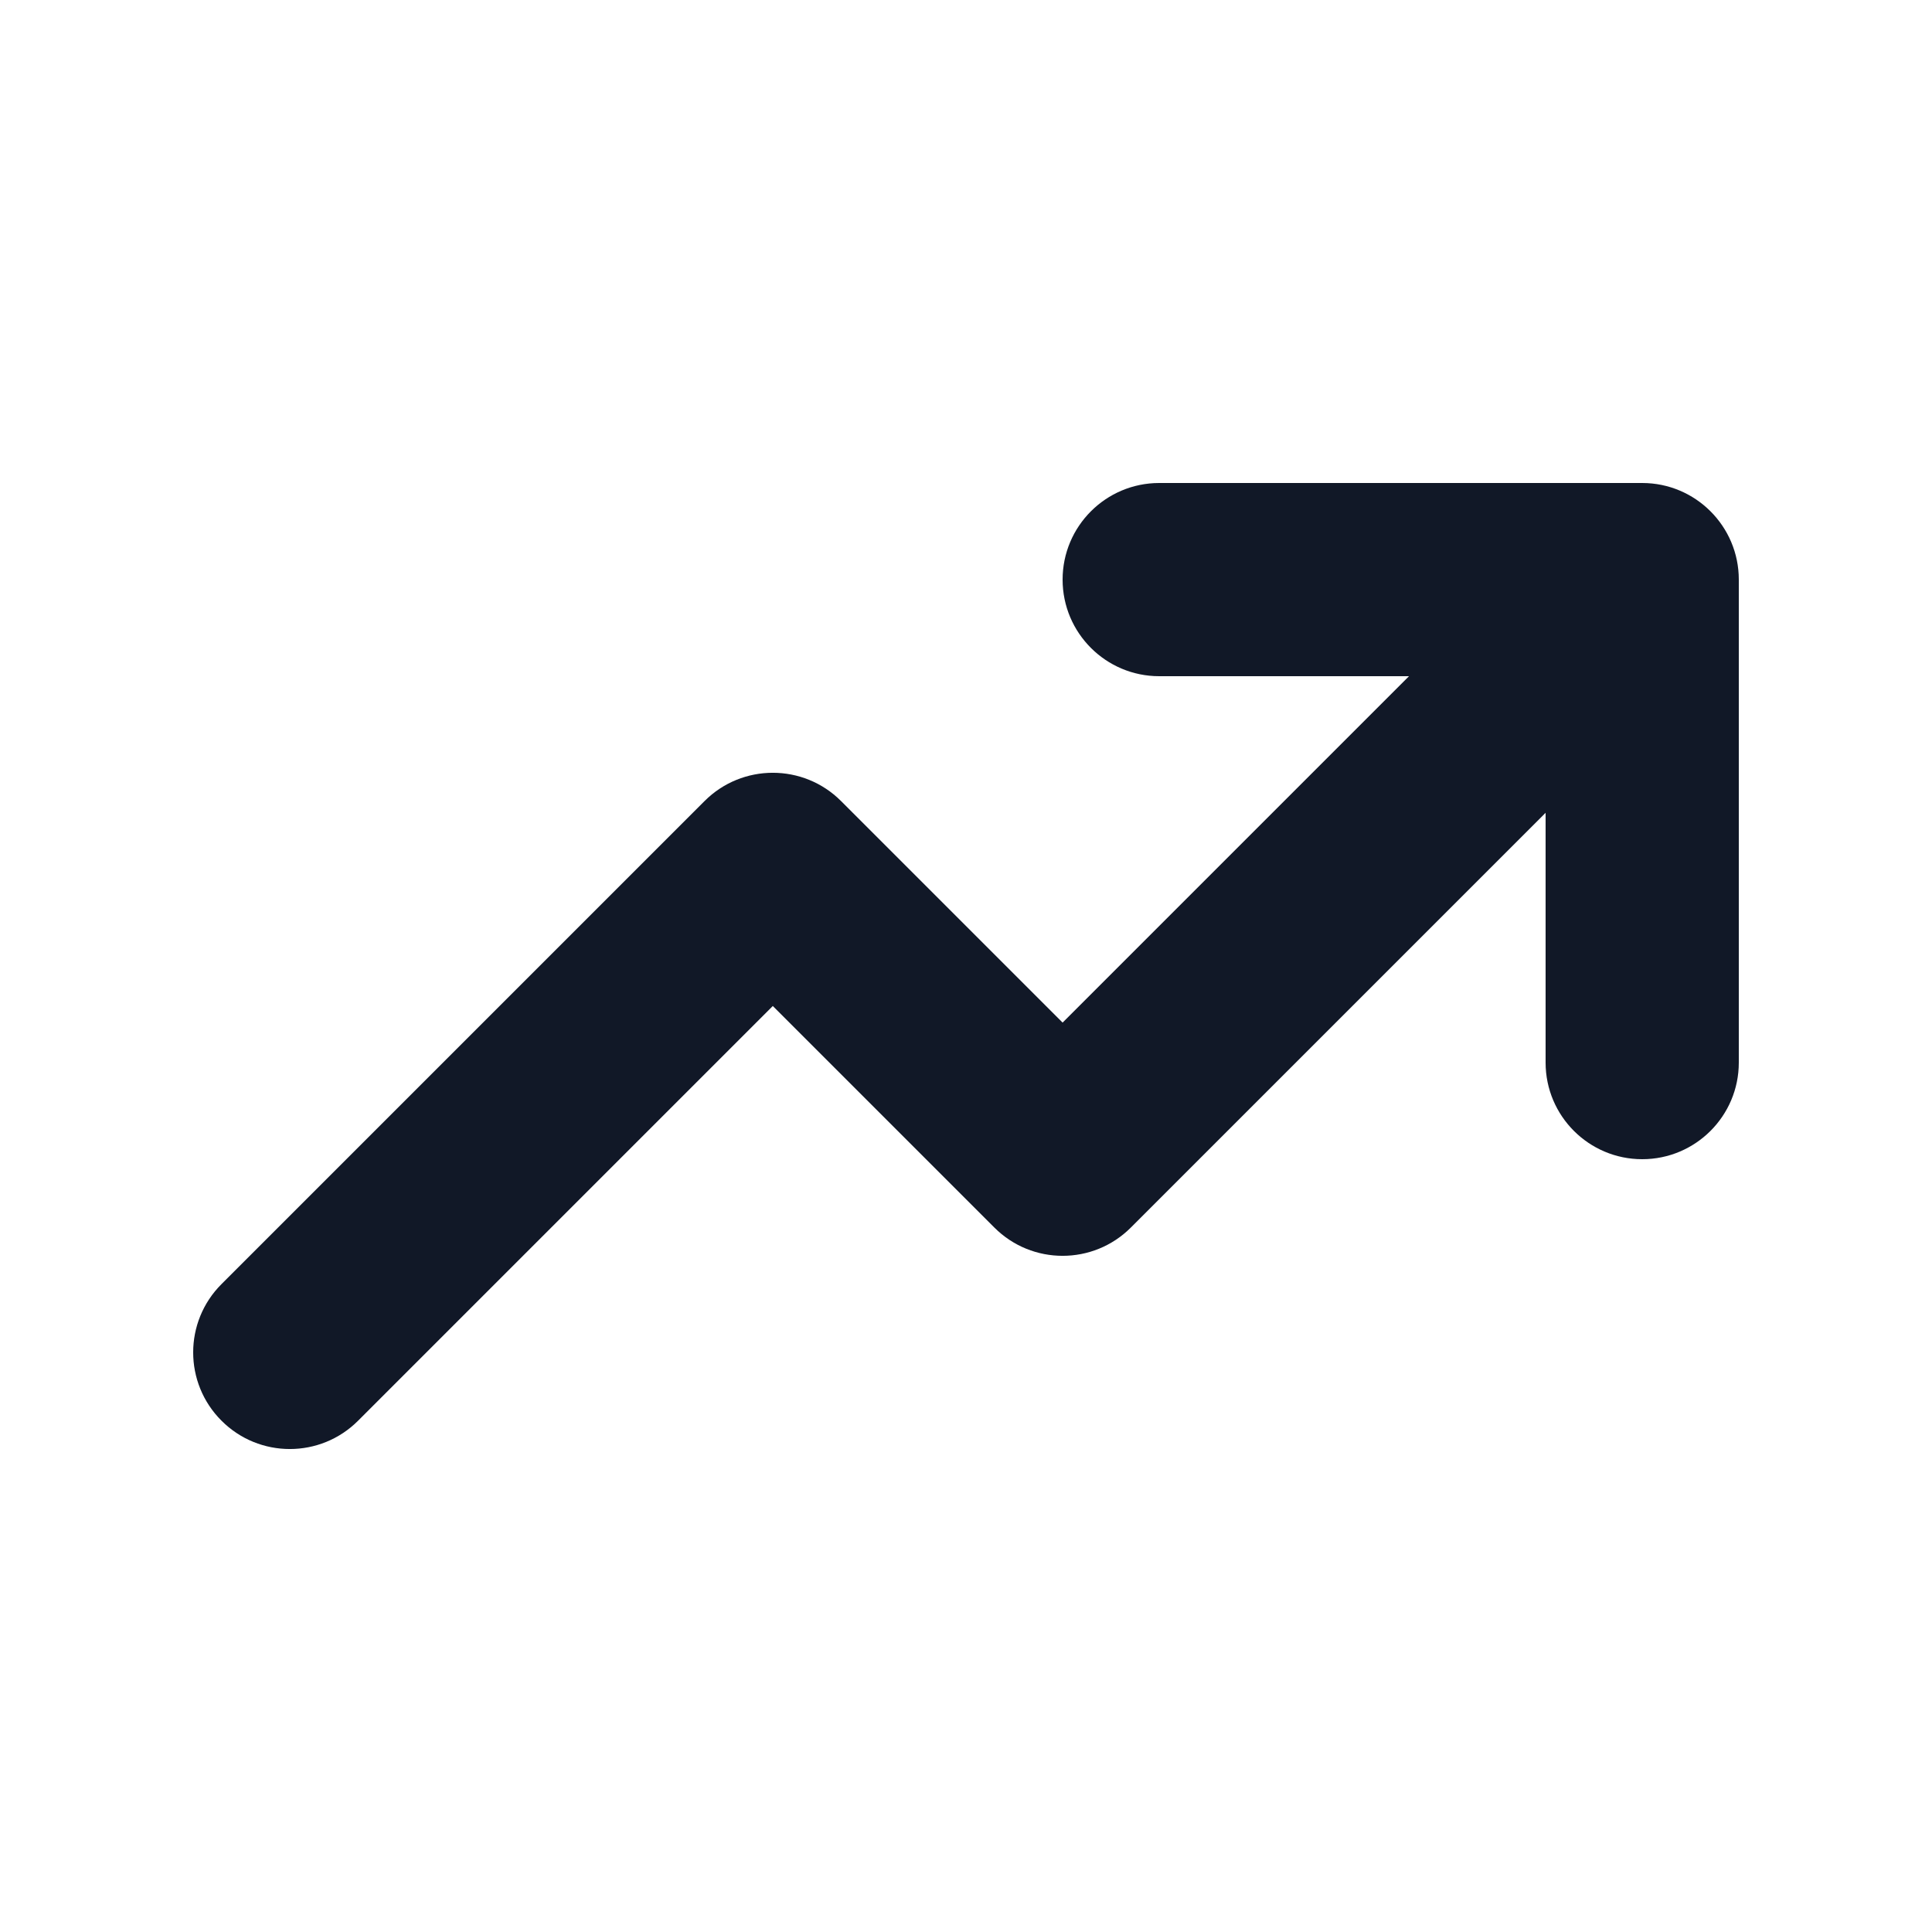
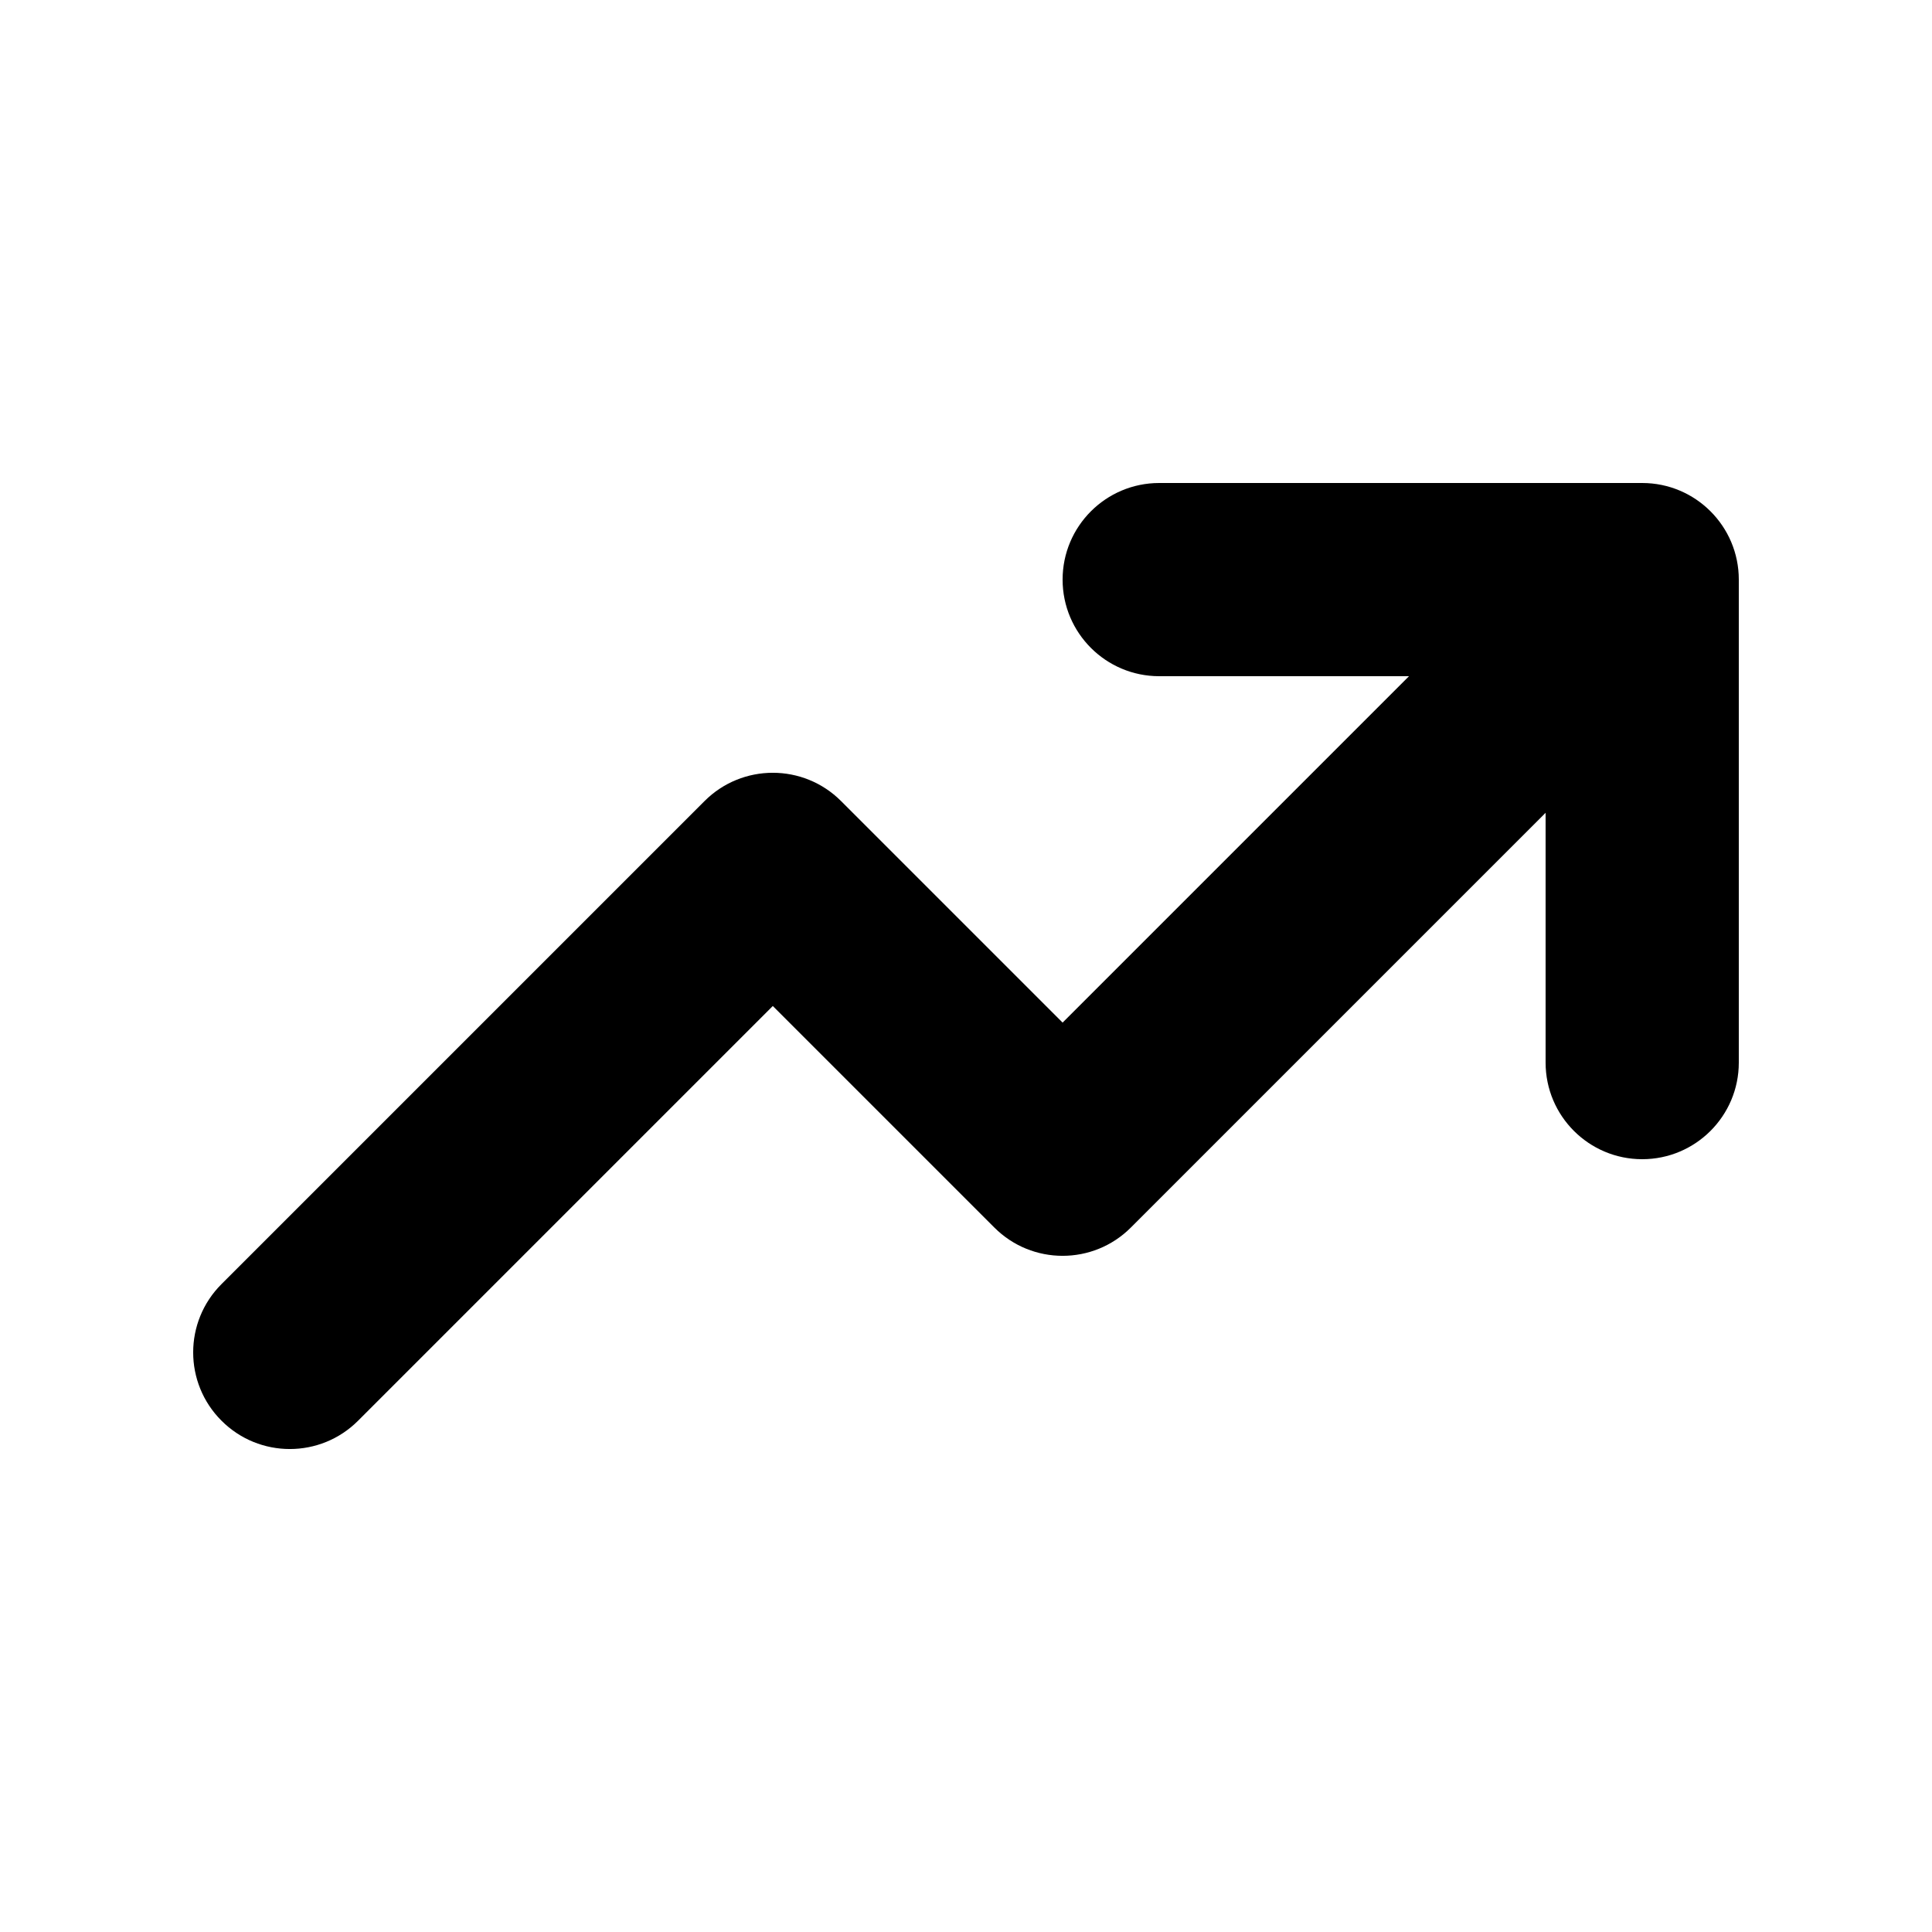
- <svg xmlns="http://www.w3.org/2000/svg" width="20" height="20" viewBox="0 0 20 20" fill="none">
-   <path fill-rule="evenodd" clip-rule="evenodd" d="M12 7C11.448 7 11 6.552 11 6C11 5.448 11.448 5 12 5H17C17.552 5 18 5.448 18 6V11C18 11.552 17.552 12 17 12C16.448 12 16 11.552 16 11V8.414L11.707 12.707C11.317 13.098 10.683 13.098 10.293 12.707L8 10.414L3.707 14.707C3.317 15.098 2.683 15.098 2.293 14.707C1.902 14.317 1.902 13.683 2.293 13.293L7.293 8.293C7.683 7.902 8.317 7.902 8.707 8.293L11 10.586L14.586 7H12Z" fill="#111827" />
+ <svg xmlns="http://www.w3.org/2000/svg" width="20" height="20" viewBox="0 0 20 20" fill="current">
+   <path fill-rule="evenodd" clip-rule="evenodd" d="M12 7C11.448 7 11 6.552 11 6C11 5.448 11.448 5 12 5H17C17.552 5 18 5.448 18 6V11C18 11.552 17.552 12 17 12C16.448 12 16 11.552 16 11V8.414L11.707 12.707C11.317 13.098 10.683 13.098 10.293 12.707L8 10.414L3.707 14.707C3.317 15.098 2.683 15.098 2.293 14.707C1.902 14.317 1.902 13.683 2.293 13.293L7.293 8.293C7.683 7.902 8.317 7.902 8.707 8.293L11 10.586L14.586 7H12Z" fill="current" />
</svg>
